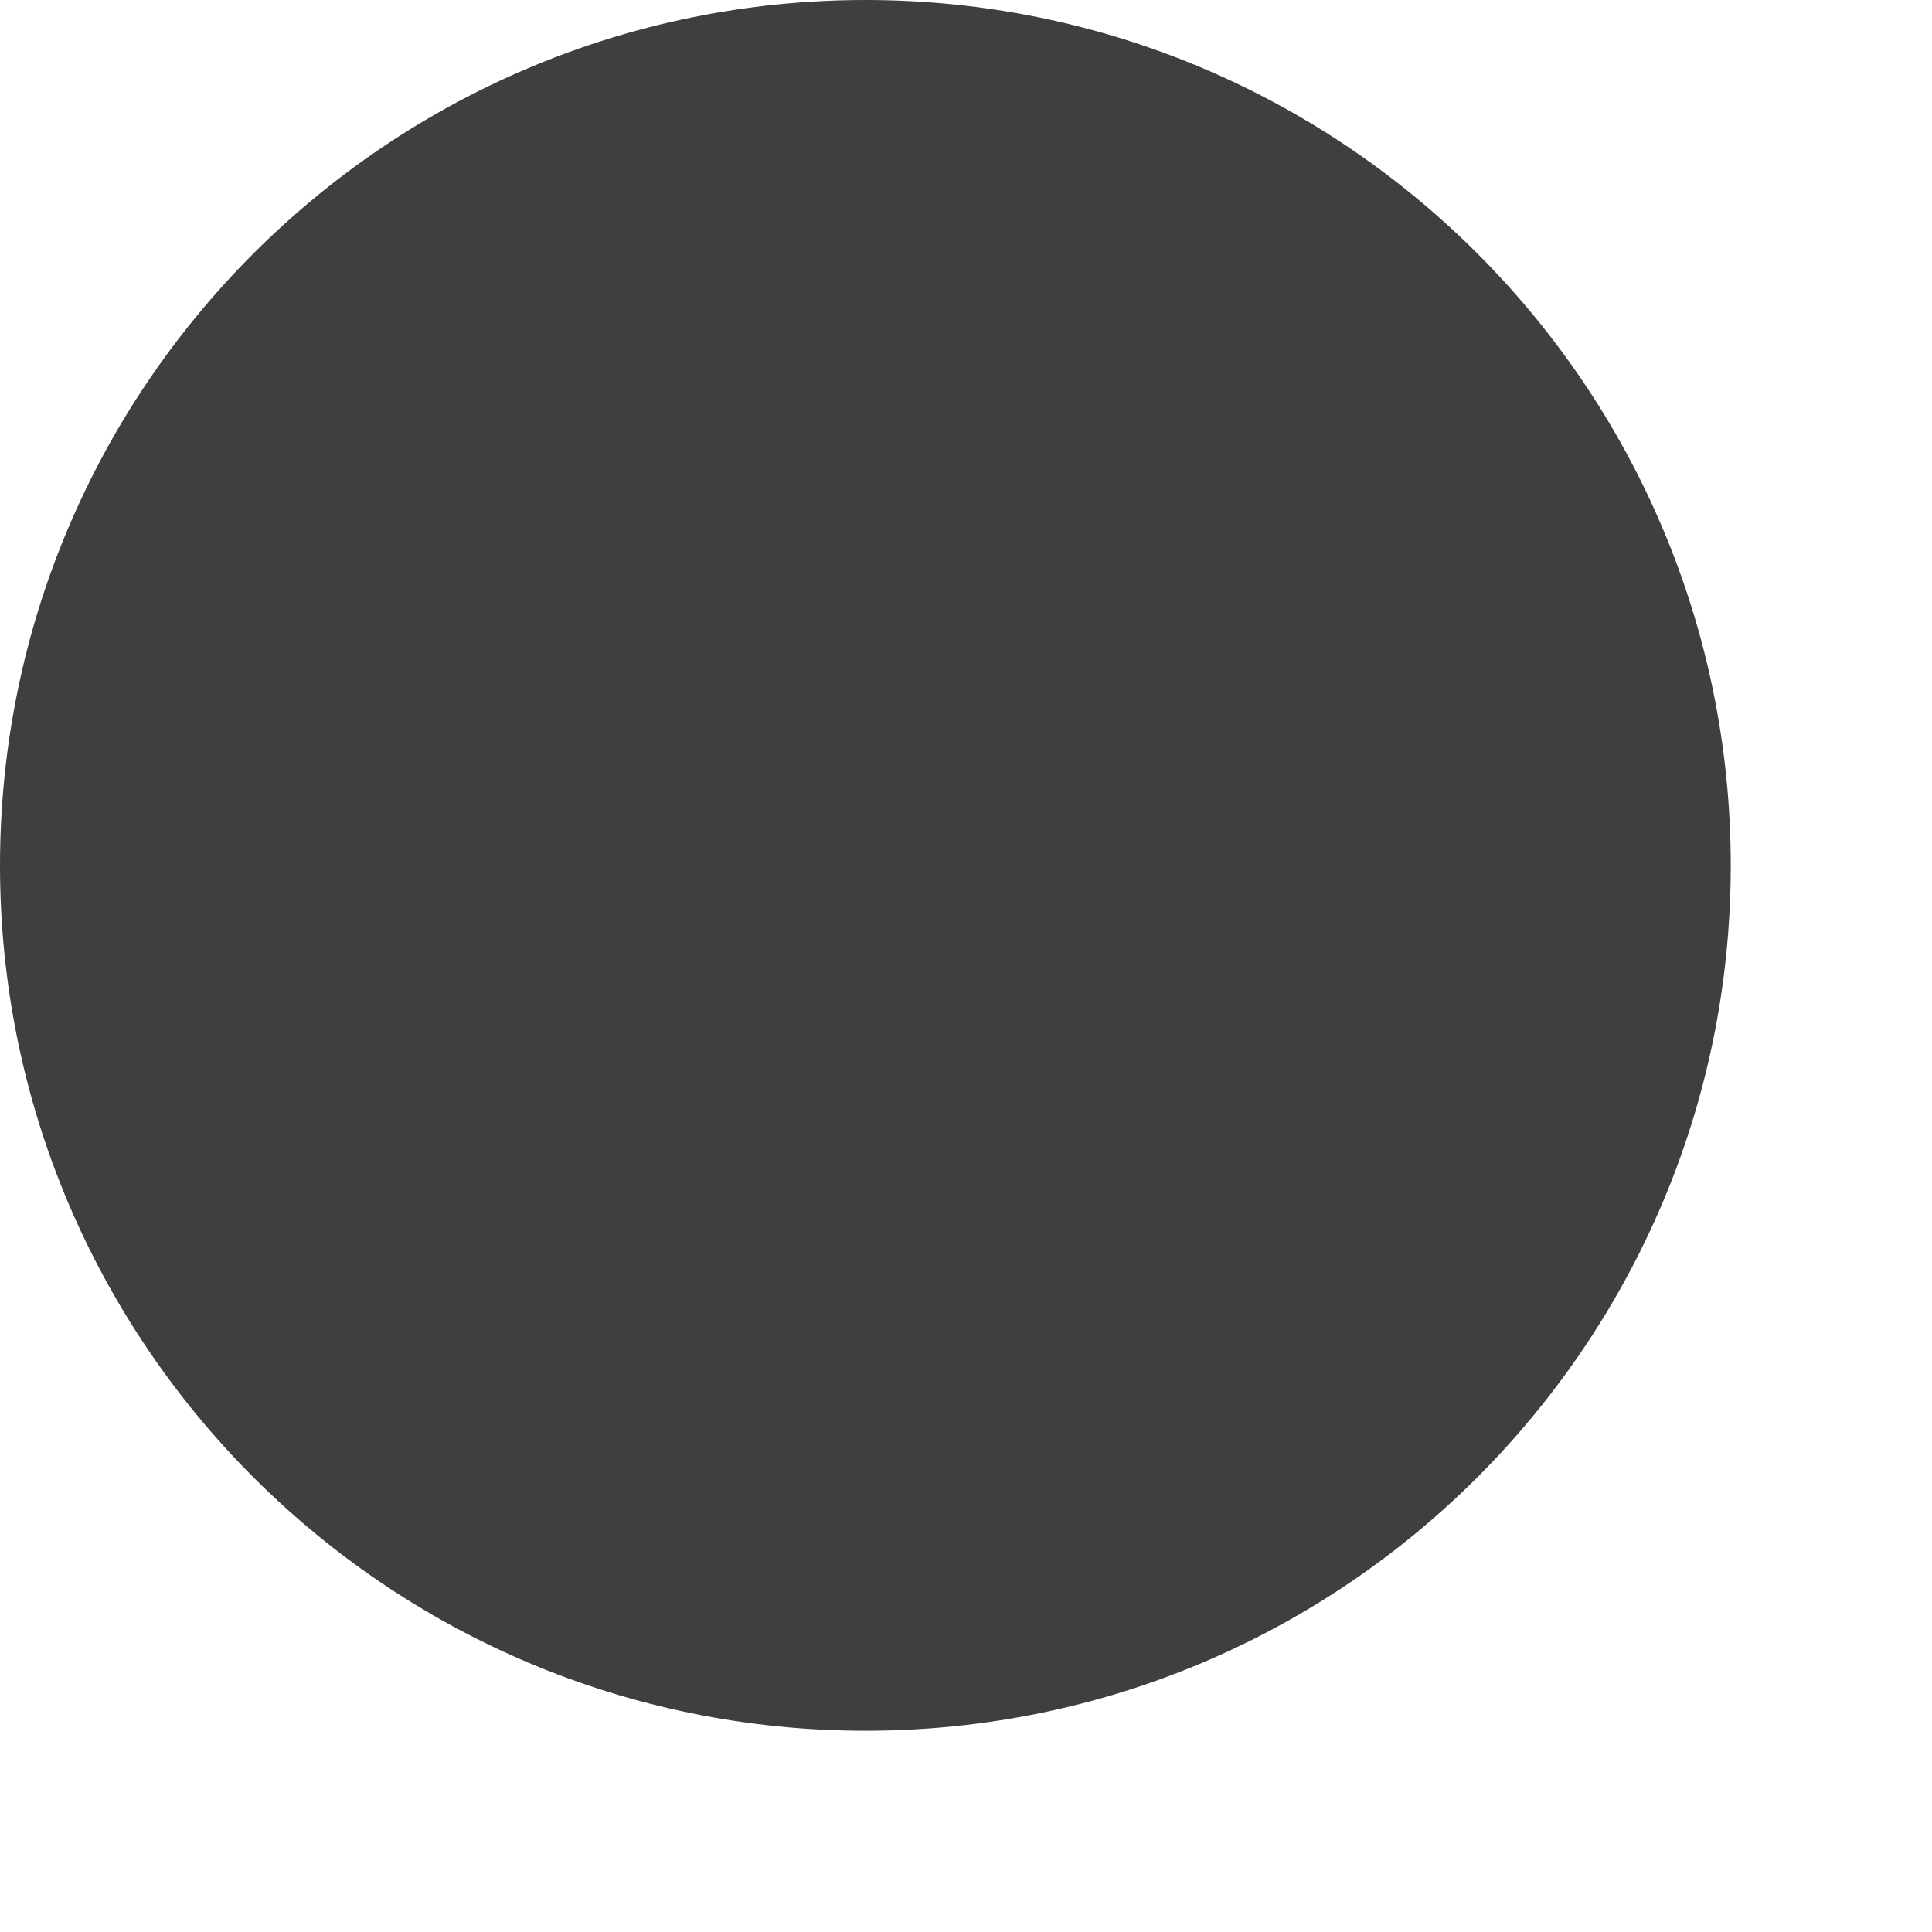
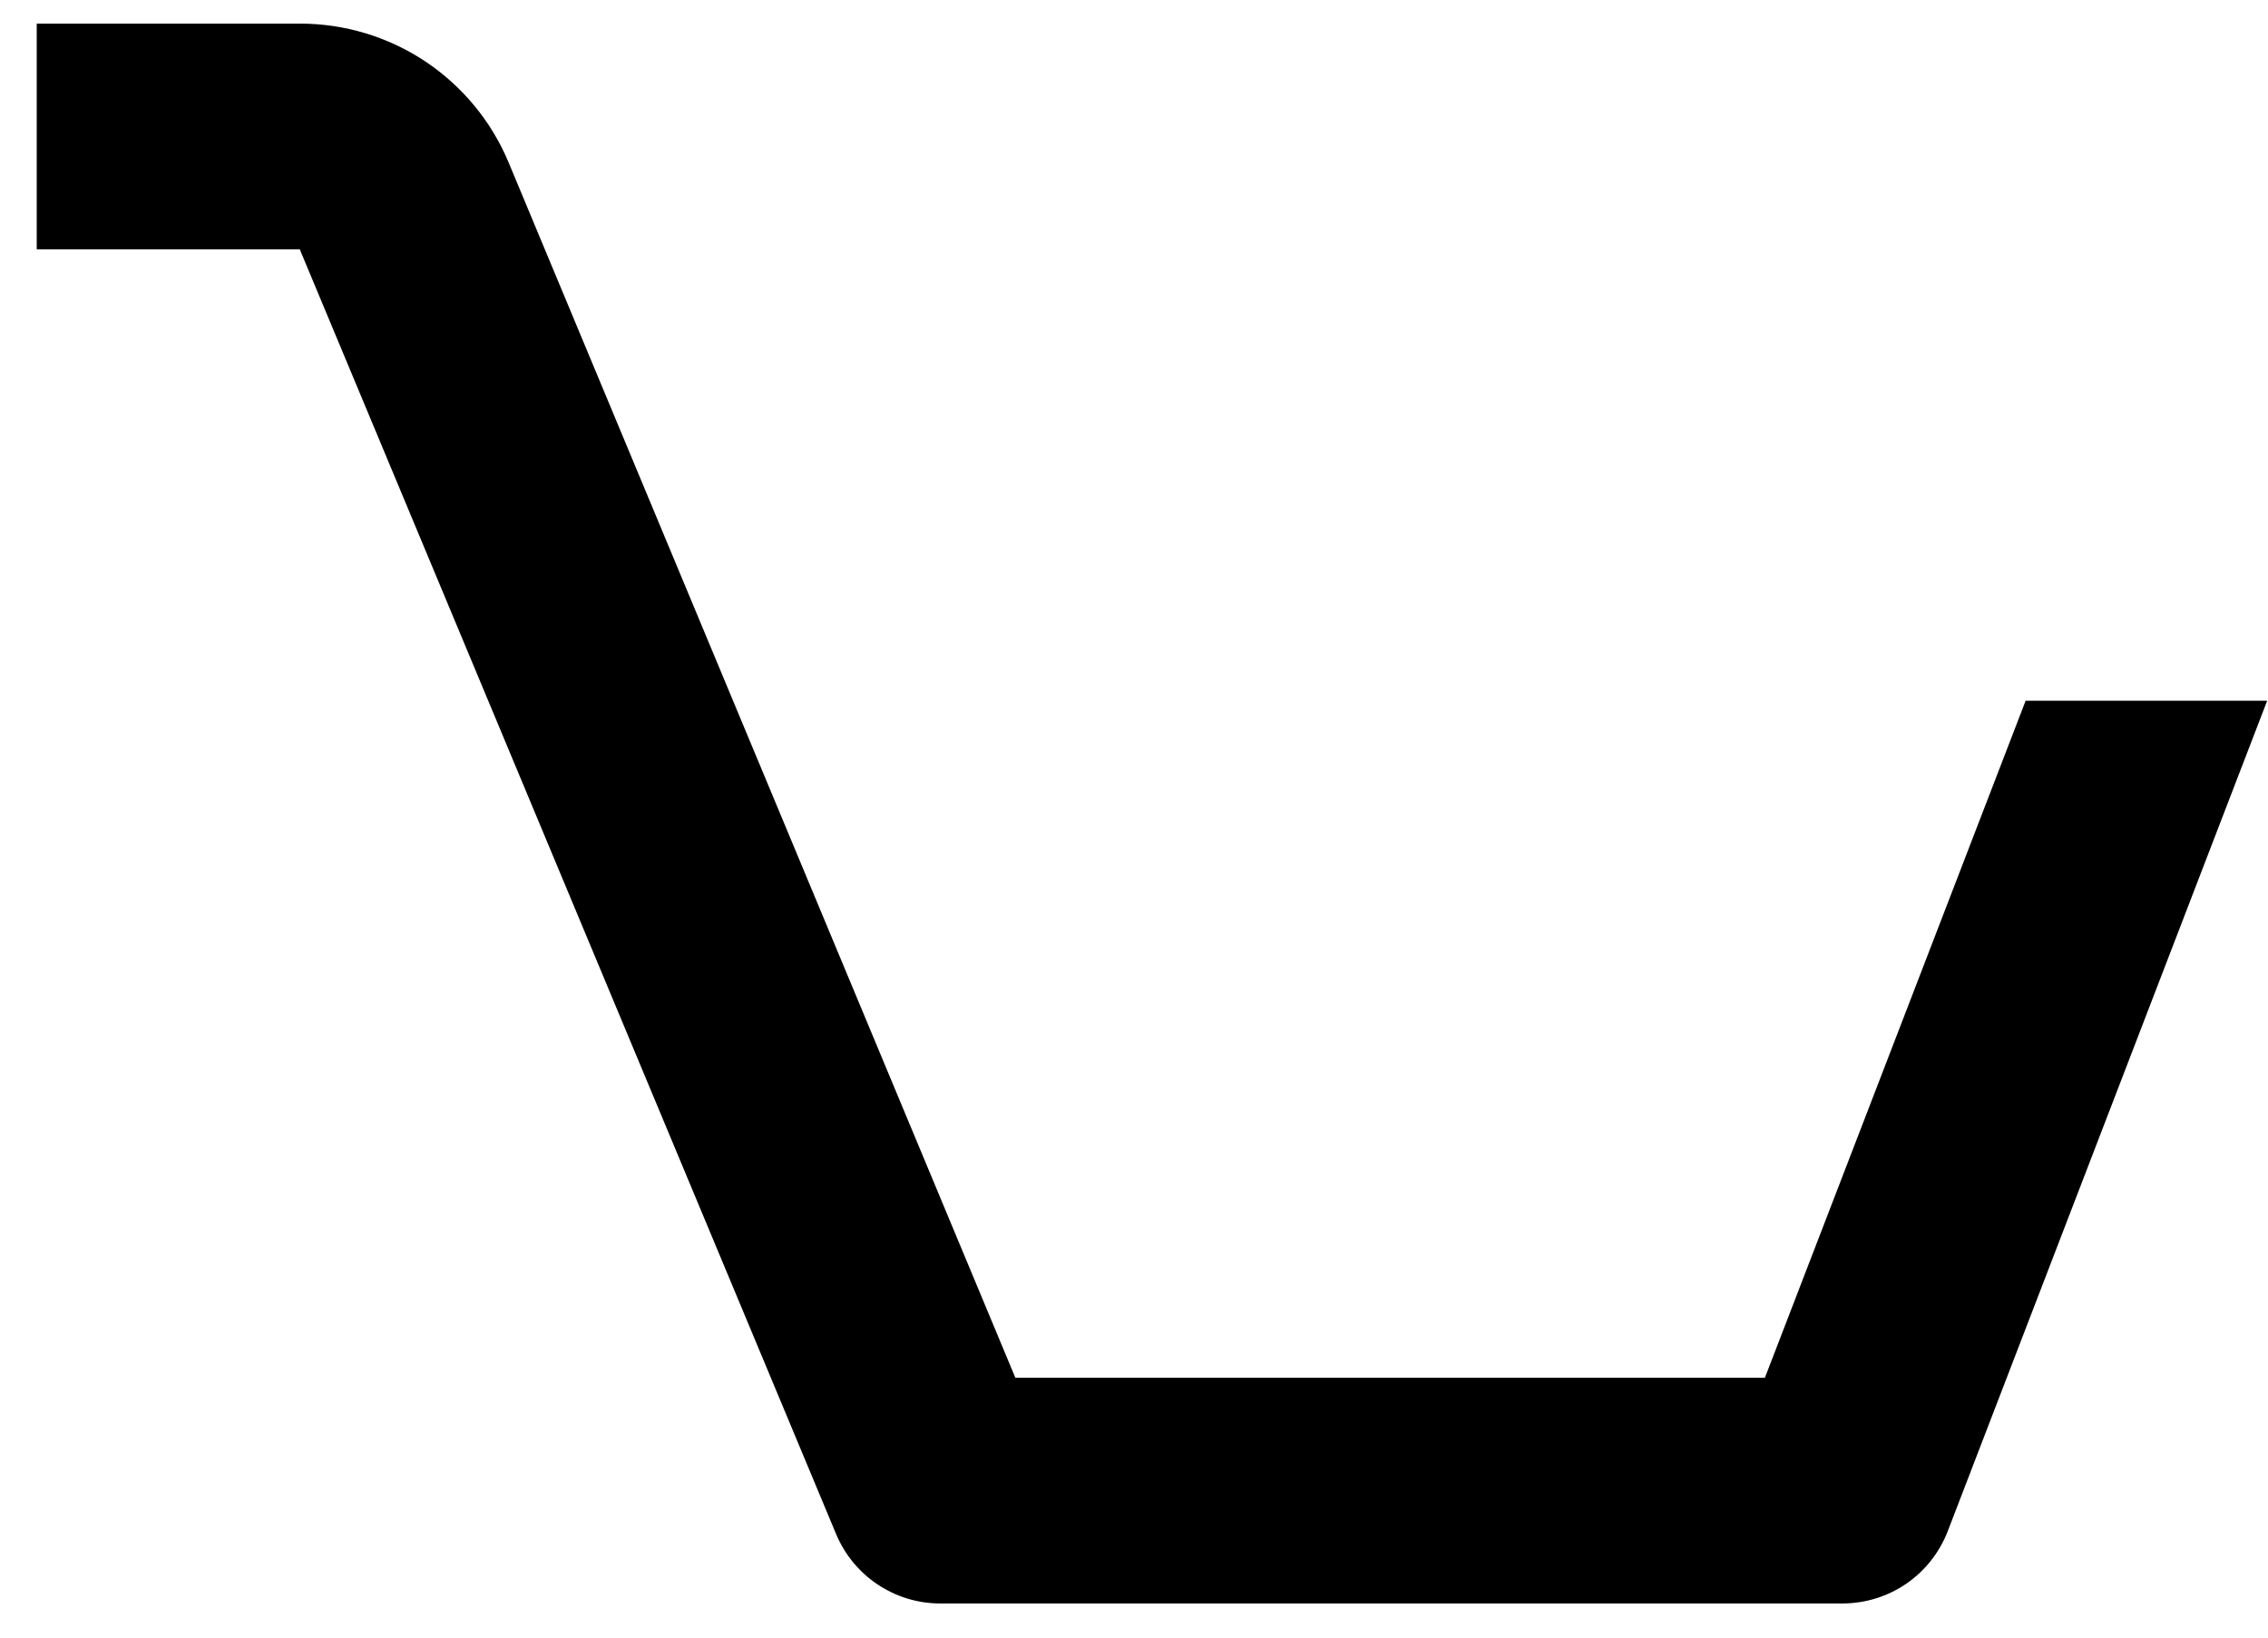
- <svg xmlns="http://www.w3.org/2000/svg" width="6" height="6" viewBox="0 0 6 6" fill="none">
-   <path d="M2.688 5.375C4.172 5.375 5.375 4.172 5.375 2.688C5.375 1.203 4.172 0 2.688 0C1.203 0 0 1.203 0 2.688C0 4.172 1.203 5.375 2.688 5.375Z" fill="#3F3F3F" />
+ <svg xmlns="http://www.w3.org/2000/svg" width="36" height="26" viewBox="0 0 36 26" fill="none">
+   <path d="M14.917 25.458H29.25C29.611 25.457 29.963 25.347 30.261 25.143C30.558 24.938 30.786 24.648 30.916 24.312L35.987 11.125H32.153L28.014 21.875H16.117L8.073 2.579C7.8 1.925 7.339 1.367 6.749 0.974C6.159 0.582 5.466 0.374 4.758 0.375H0.583V3.958H4.758L13.268 24.348C13.403 24.675 13.631 24.955 13.924 25.152C14.218 25.35 14.563 25.457 14.917 25.458Z" fill="black" />
</svg>
